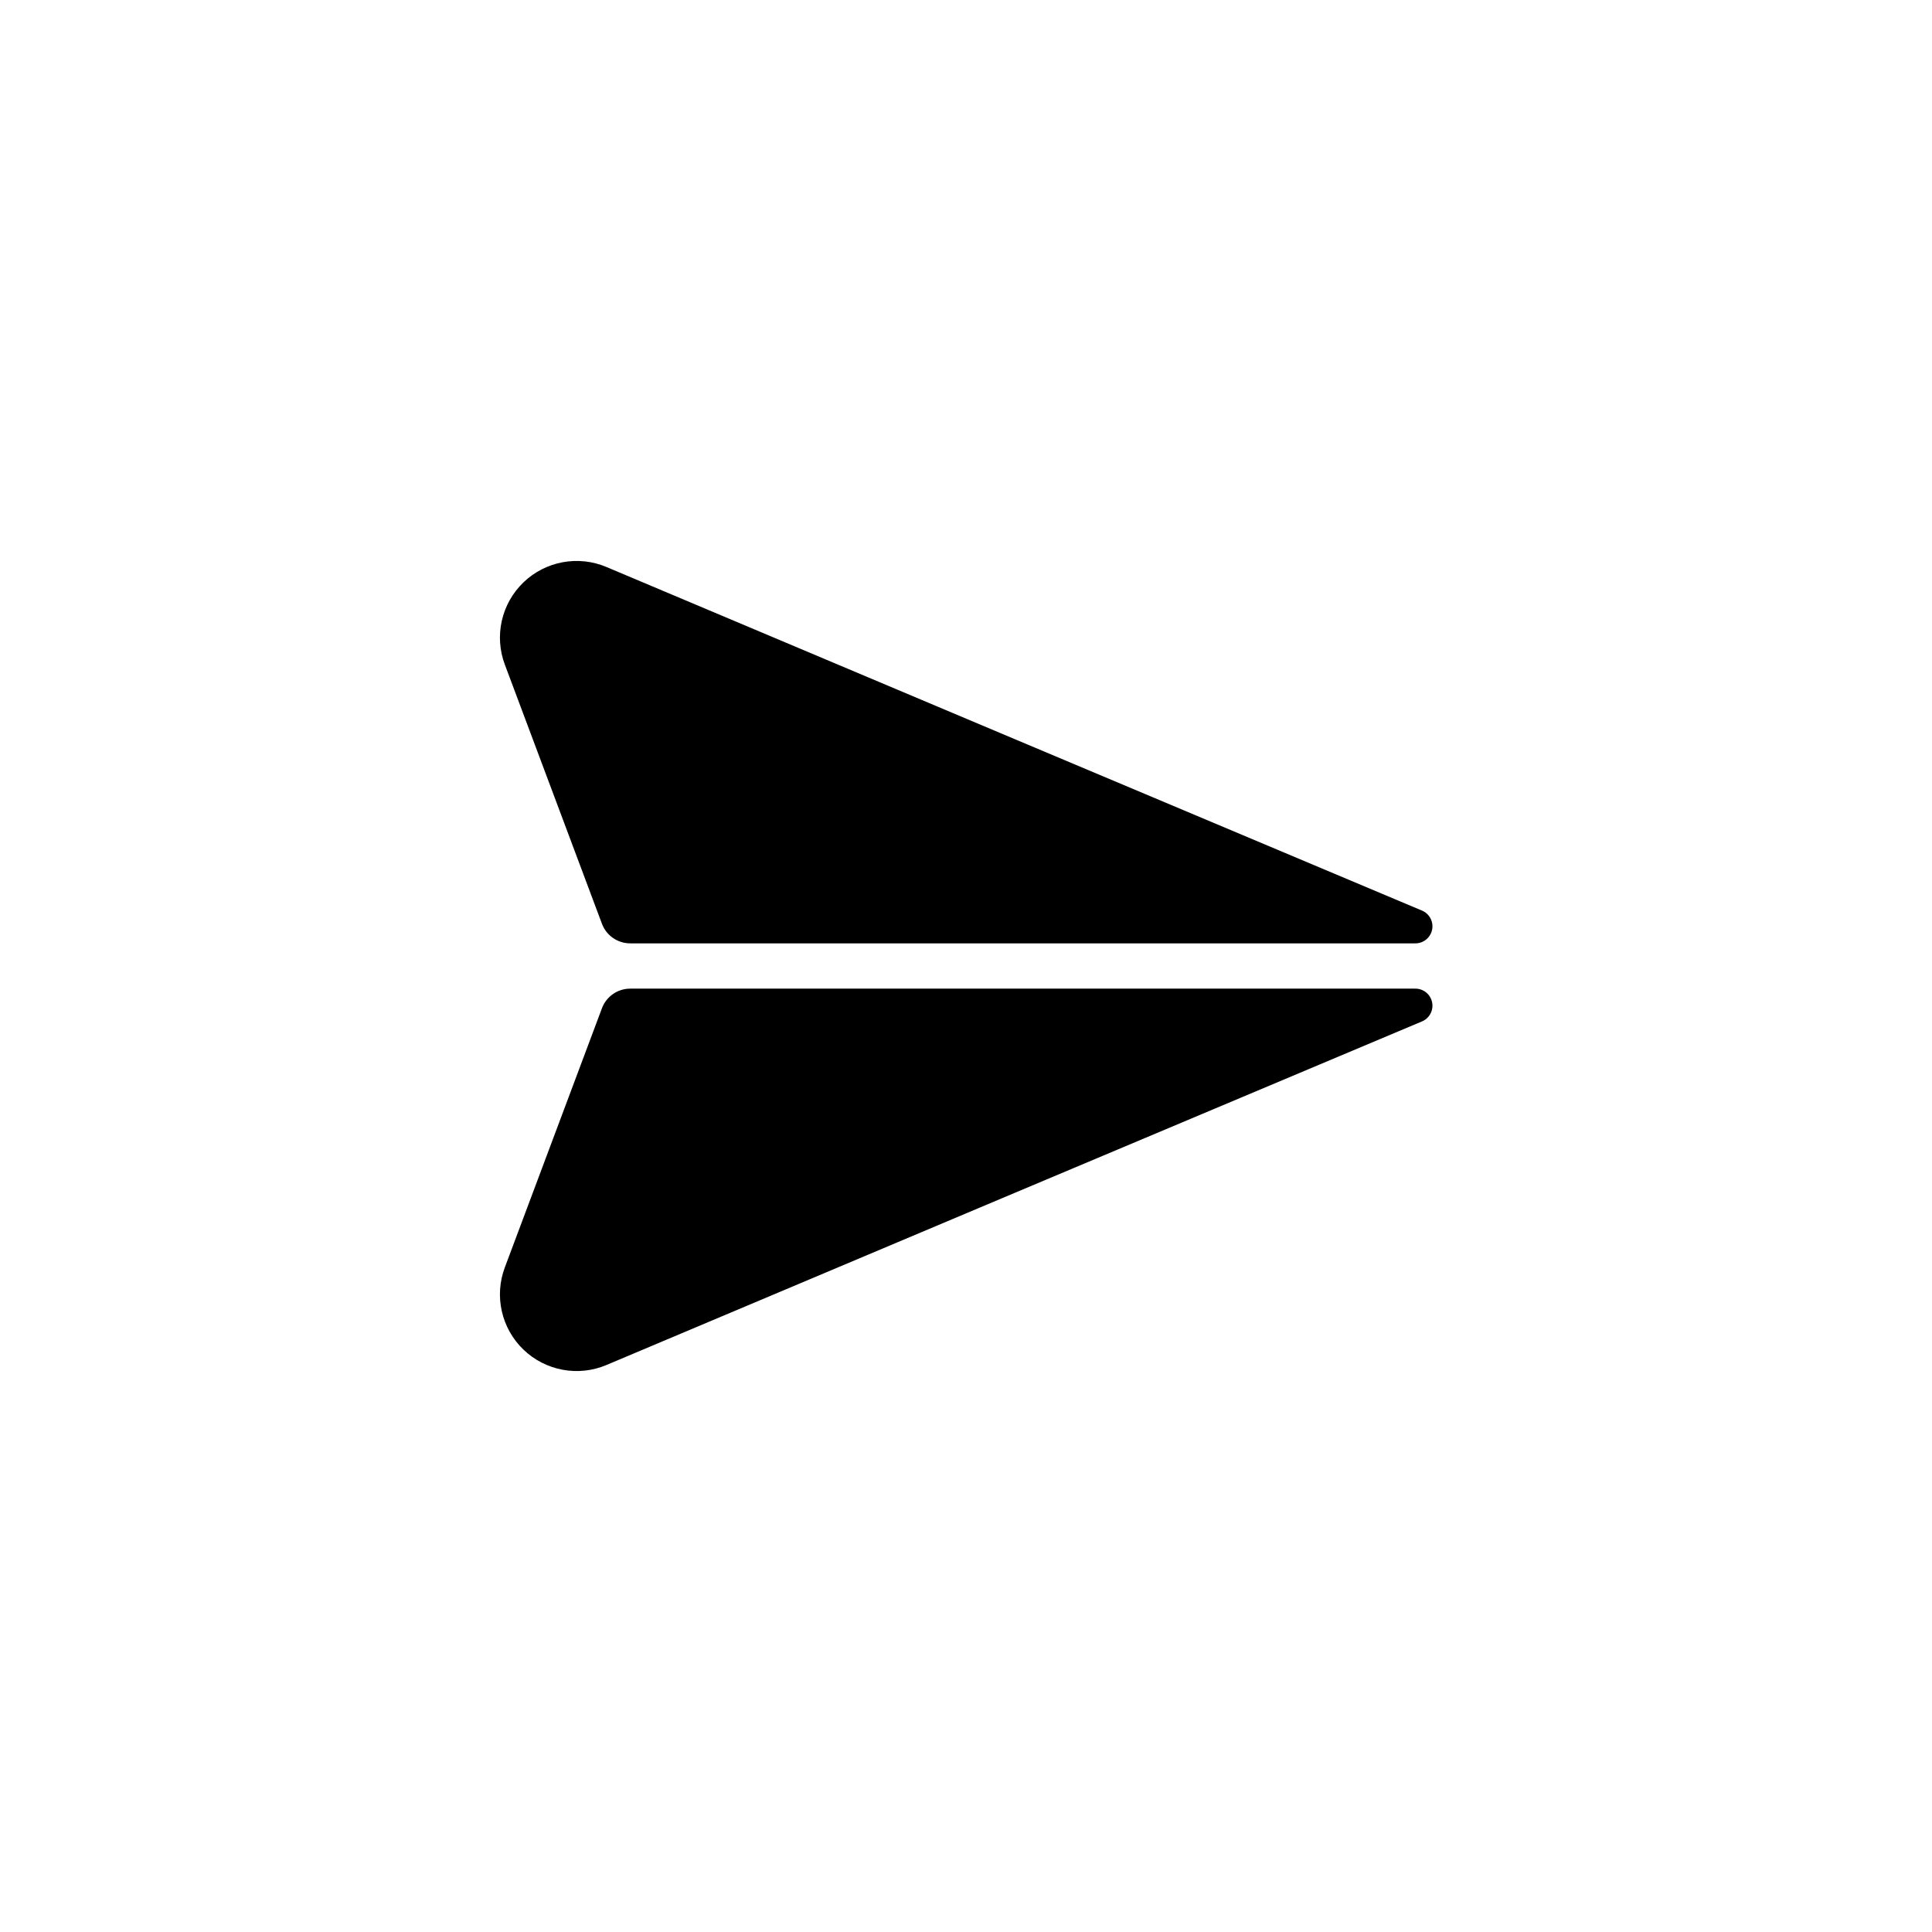
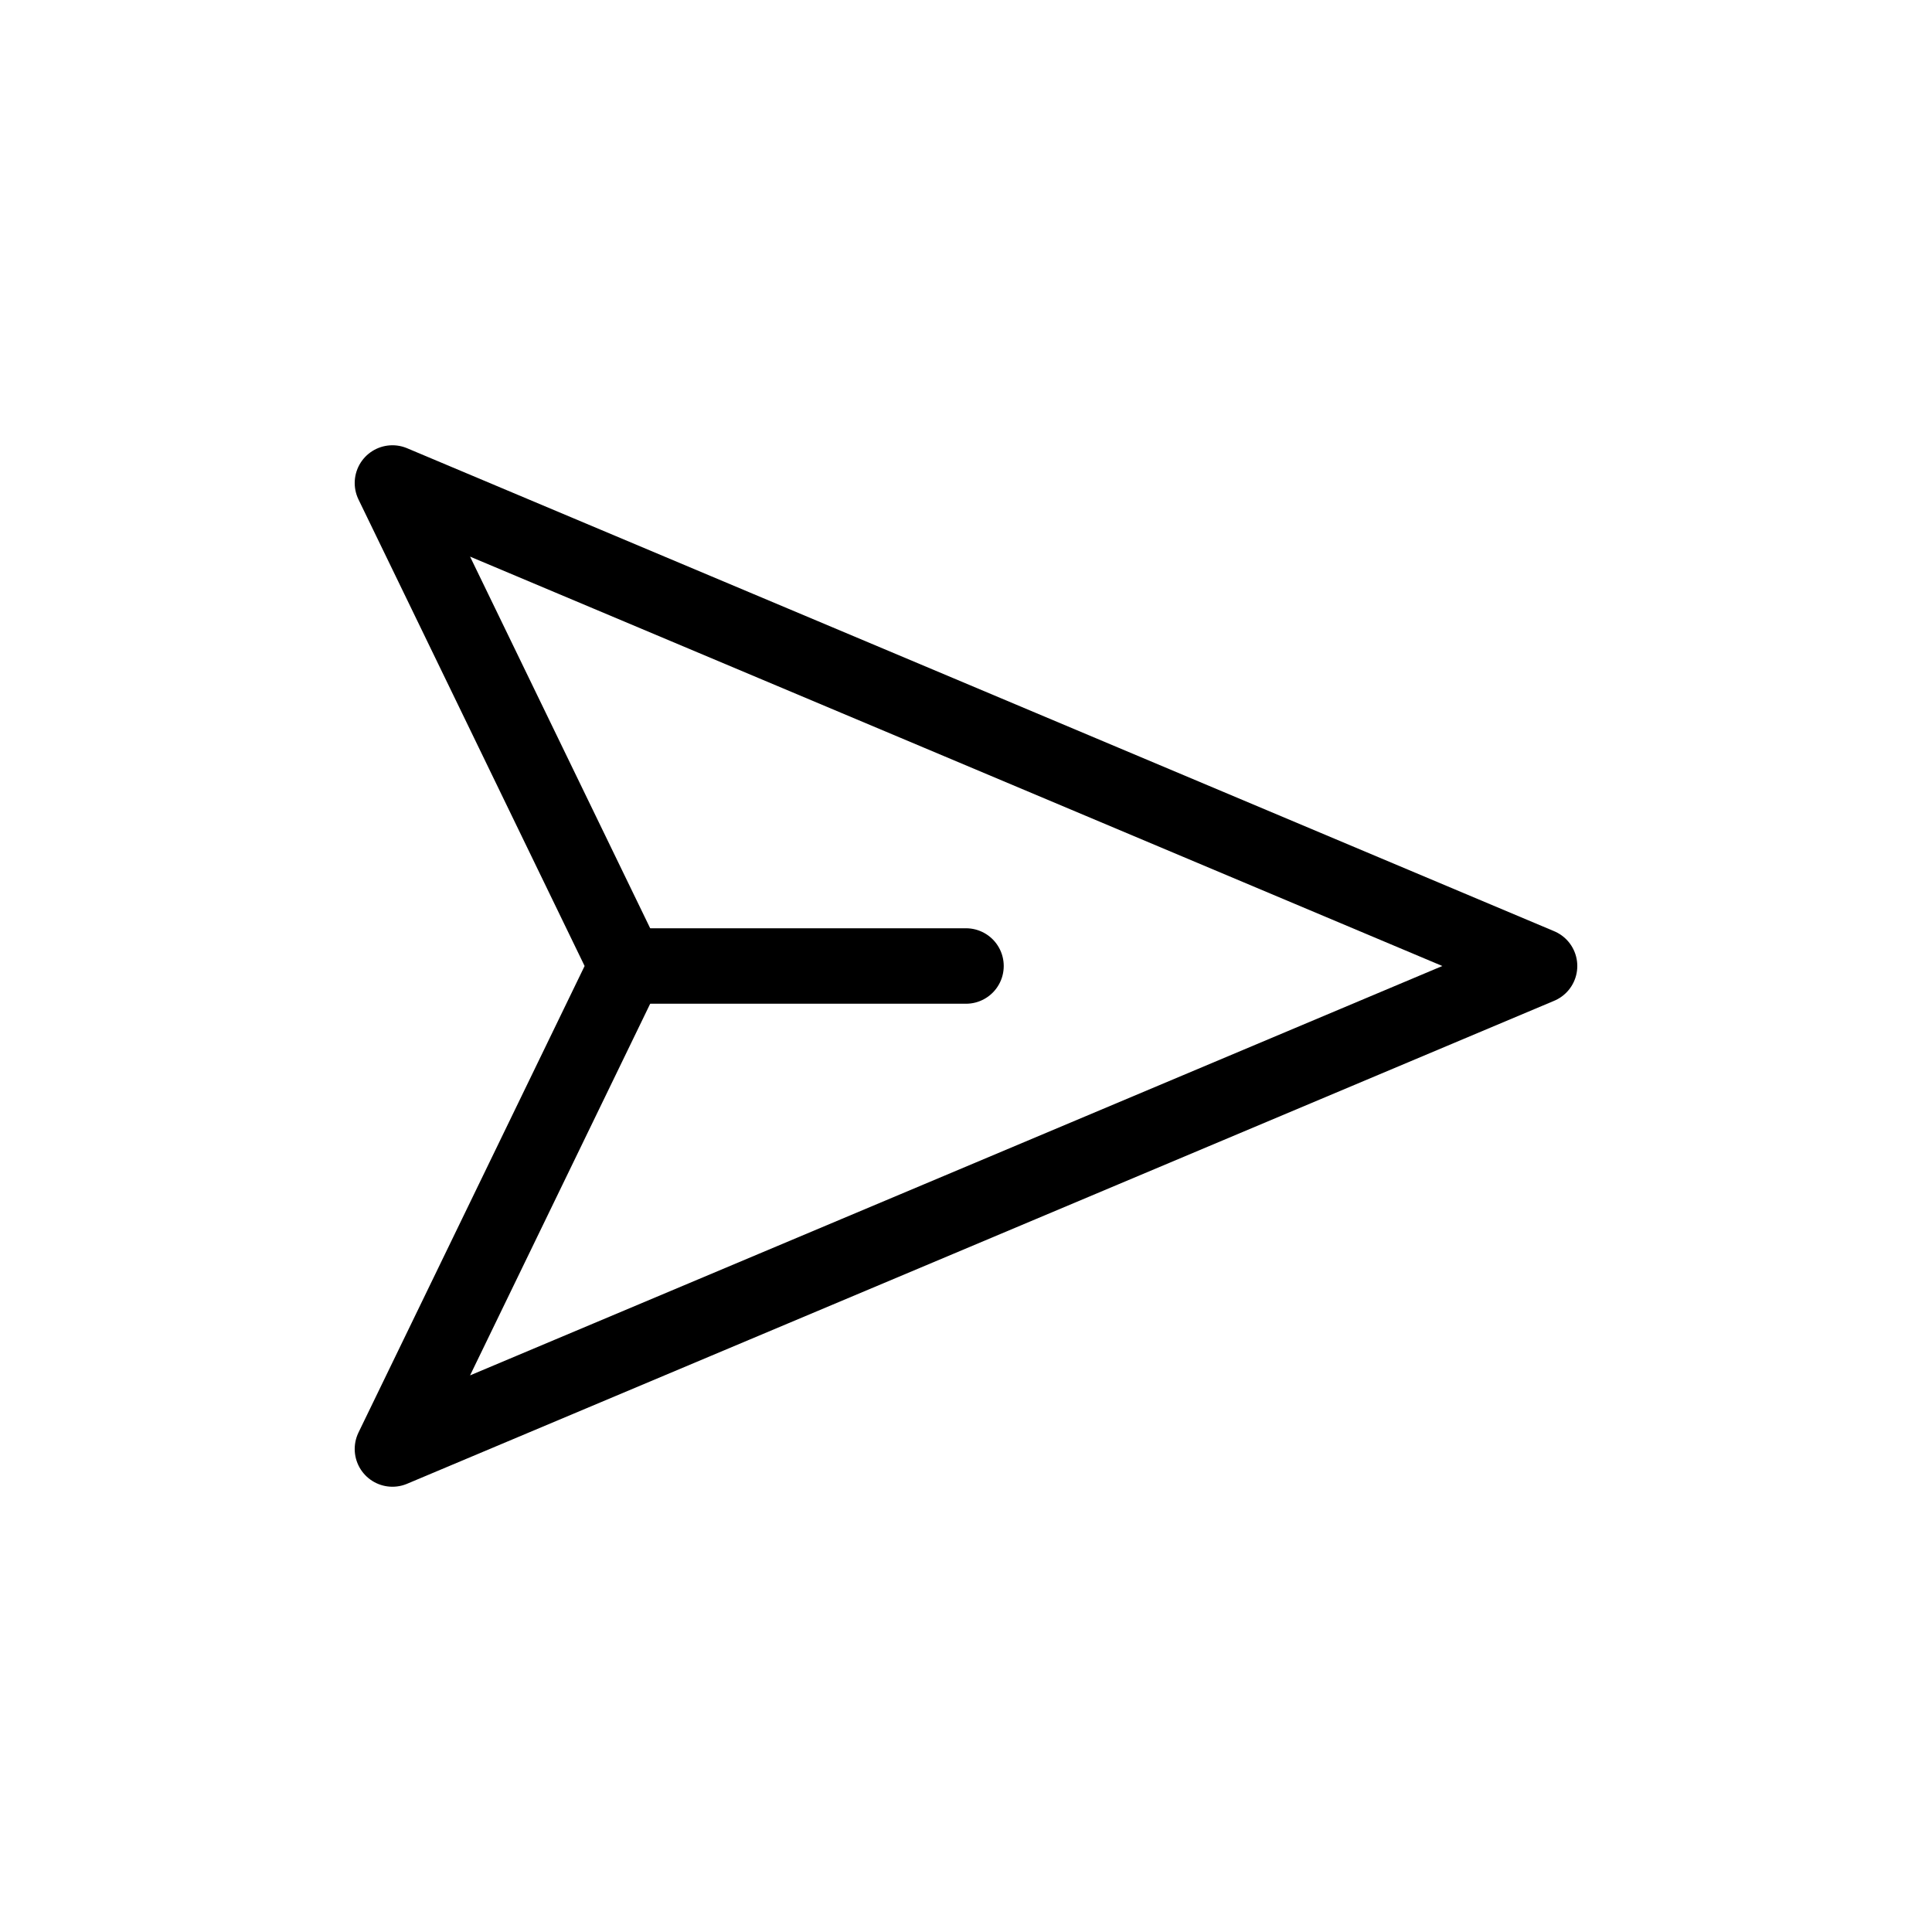
<svg xmlns="http://www.w3.org/2000/svg" viewBox="0 0 128 128">
-   <path d="M93.75,62.5a1.13,1.13,0,0,0,.44-2.18h0L66.28,48.57l-26.09-11a5.08,5.08,0,0,0-6.74,6.47L39.88,61.2a2,2,0,0,0,1.87,1.3Z" />
-   <path d="M93.75,65.5a1.13,1.13,0,0,1,.44,2.18h0L66.28,79.43l-26.09,11a5.08,5.08,0,0,1-6.74-6.47L39.88,66.8a2,2,0,0,1,1.87-1.3Z" />
+   <defs>
+     <style>.a{fill:none;stroke:#000;stroke-linecap:round;stroke-linejoin:round;stroke-width:5px;}</style>
+   </defs>
+   <polygon class="a" points="62.18 47.23 26 32 29.51 39.24 41.51 64 29.51 88.76 26 96 62.18 80.77 102 64 62.18 47.23" />
+   <line class="a" x1="41.51" y1="64" x2="64" y2="64" />
</svg>
